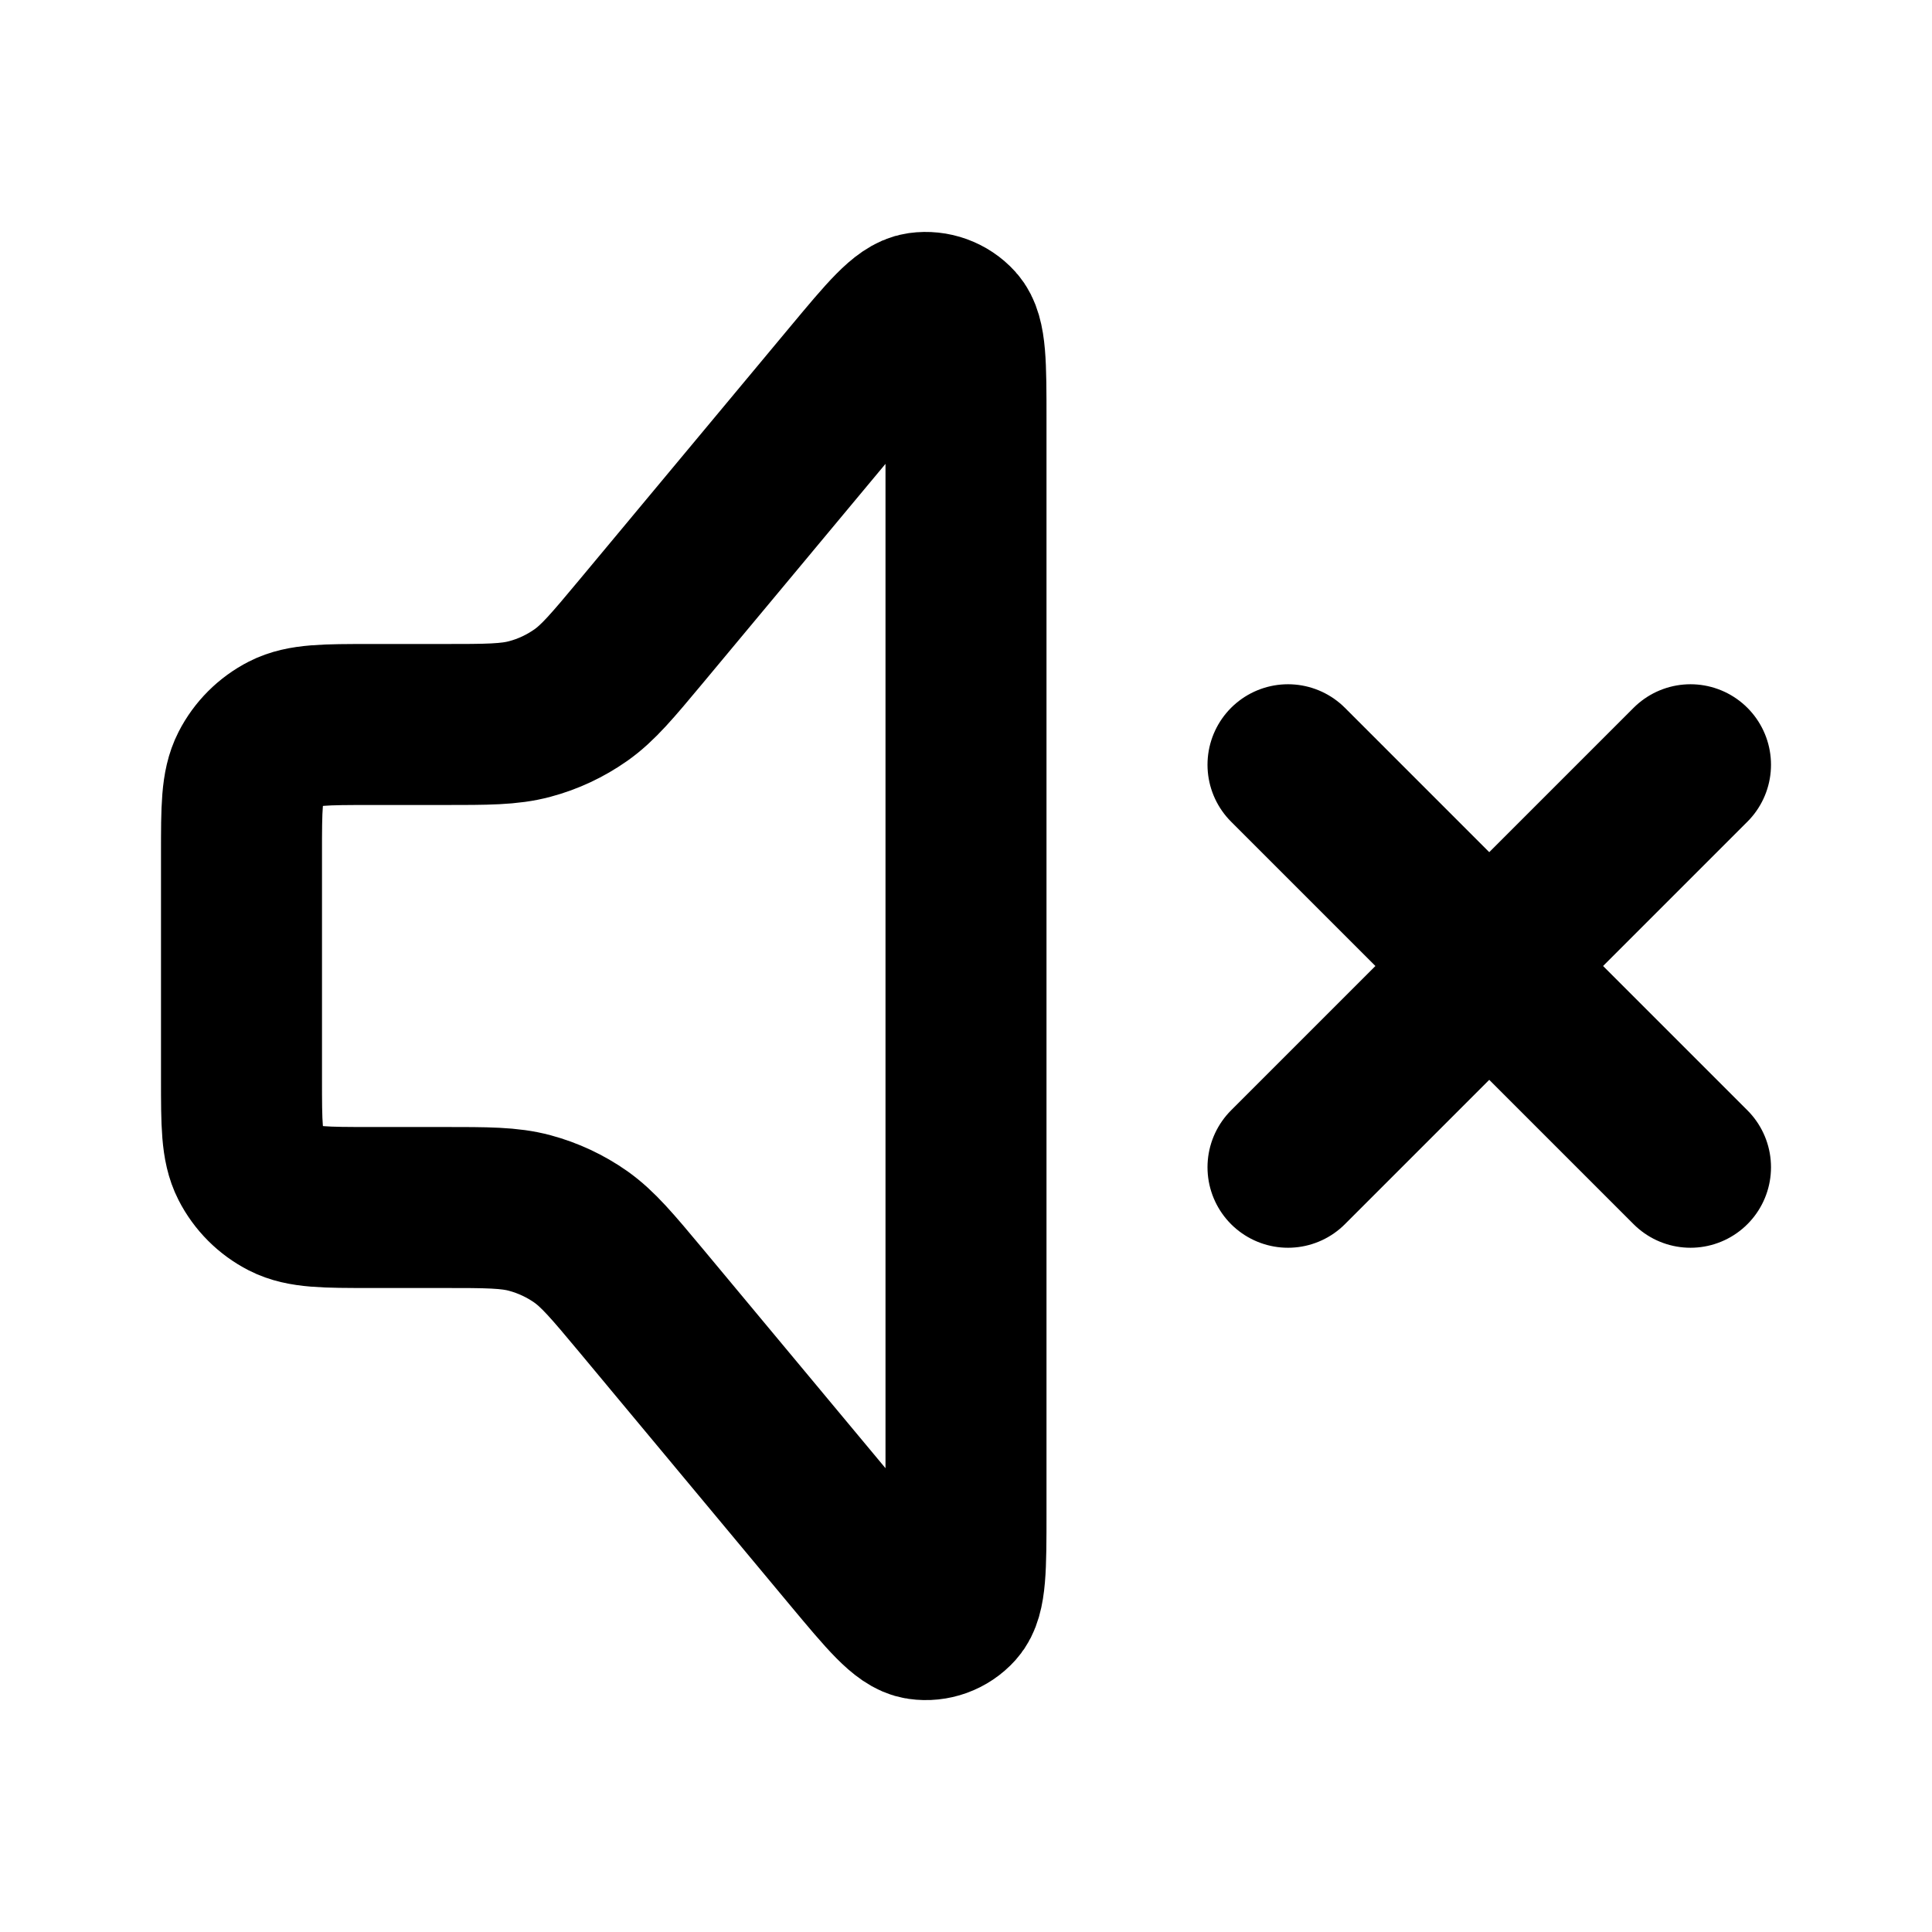
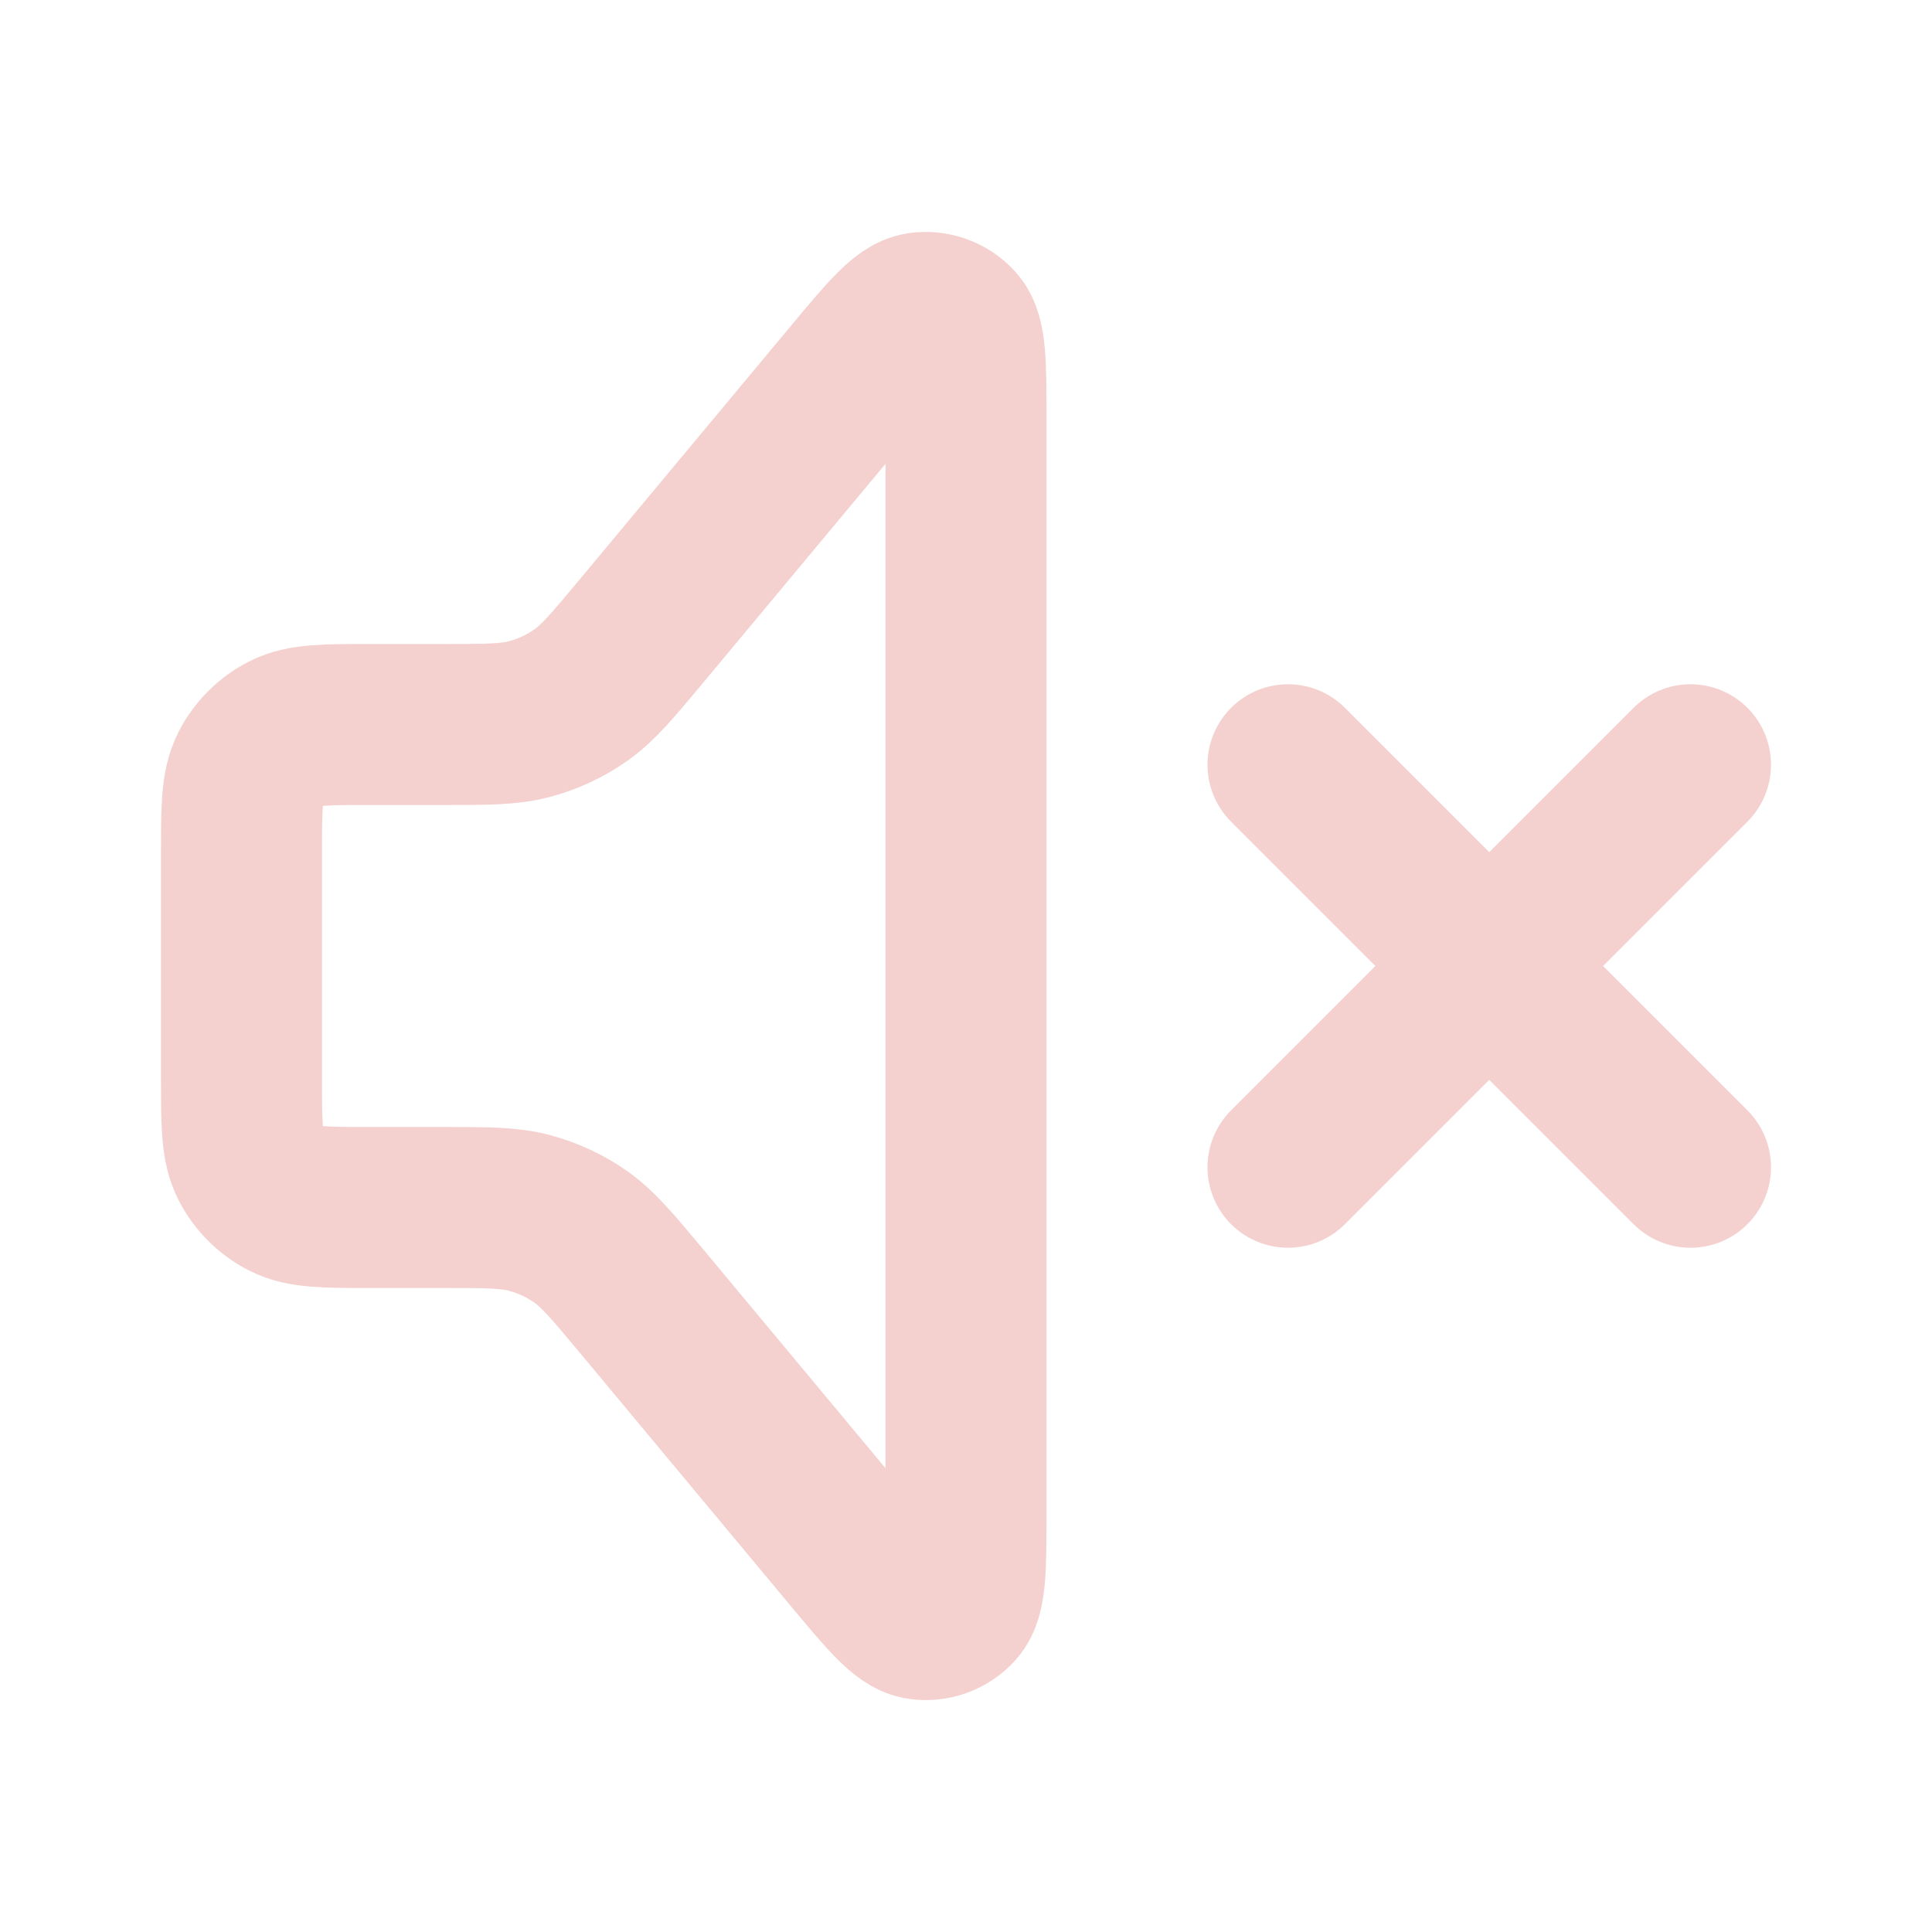
<svg xmlns="http://www.w3.org/2000/svg" width="800px" height="800px" viewBox="0 0 24 24" fill="none">
-   <path d="M16 9.5L21 14.5M21 9.5L16 14.5M4.6 9H5.501C6.052 9 6.328 9 6.583 8.931C6.809 8.871 7.023 8.77 7.214 8.636C7.43 8.484 7.607 8.272 7.96 7.849L10.585 4.698C11.021 4.175 11.239 3.913 11.429 3.886C11.594 3.863 11.76 3.923 11.871 4.046C12 4.189 12 4.529 12 5.21V18.79C12 19.471 12 19.811 11.871 19.954C11.76 20.078 11.594 20.138 11.429 20.114C11.239 20.087 11.021 19.825 10.585 19.303L7.96 16.151C7.607 15.728 7.43 15.517 7.214 15.364C7.023 15.23 6.809 15.13 6.583 15.069C6.328 15 6.052 15 5.501 15H4.6C4.04 15 3.76 15 3.546 14.891C3.358 14.795 3.205 14.642 3.109 14.454C3 14.24 3 13.96 3 13.4V10.6C3 10.04 3 9.76 3.109 9.546C3.205 9.358 3.358 9.205 3.546 9.109C3.76 9 4.04 9 4.6 9Z" stroke="#000000" stroke-width="2" stroke-linecap="round" stroke-linejoin="round" />
+   <path d="M16 9.5L21 14.5M21 9.5L16 14.5M4.6 9H5.501C6.052 9 6.328 9 6.583 8.931C6.809 8.871 7.023 8.77 7.214 8.636C7.43 8.484 7.607 8.272 7.96 7.849L10.585 4.698C11.021 4.175 11.239 3.913 11.429 3.886C11.594 3.863 11.76 3.923 11.871 4.046C12 4.189 12 4.529 12 5.21V18.79C12 19.471 12 19.811 11.871 19.954C11.76 20.078 11.594 20.138 11.429 20.114C11.239 20.087 11.021 19.825 10.585 19.303L7.96 16.151C7.607 15.728 7.43 15.517 7.214 15.364C7.023 15.23 6.809 15.13 6.583 15.069C6.328 15 6.052 15 5.501 15H4.6C4.04 15 3.76 15 3.546 14.891C3.358 14.795 3.205 14.642 3.109 14.454C3 14.24 3 13.96 3 13.4V10.6C3 10.04 3 9.76 3.109 9.546C3.205 9.358 3.358 9.205 3.546 9.109C3.76 9 4.04 9 4.6 9Z" stroke="#F4D1CF" stroke-width="2" stroke-linecap="round" stroke-linejoin="round" />
</svg>
